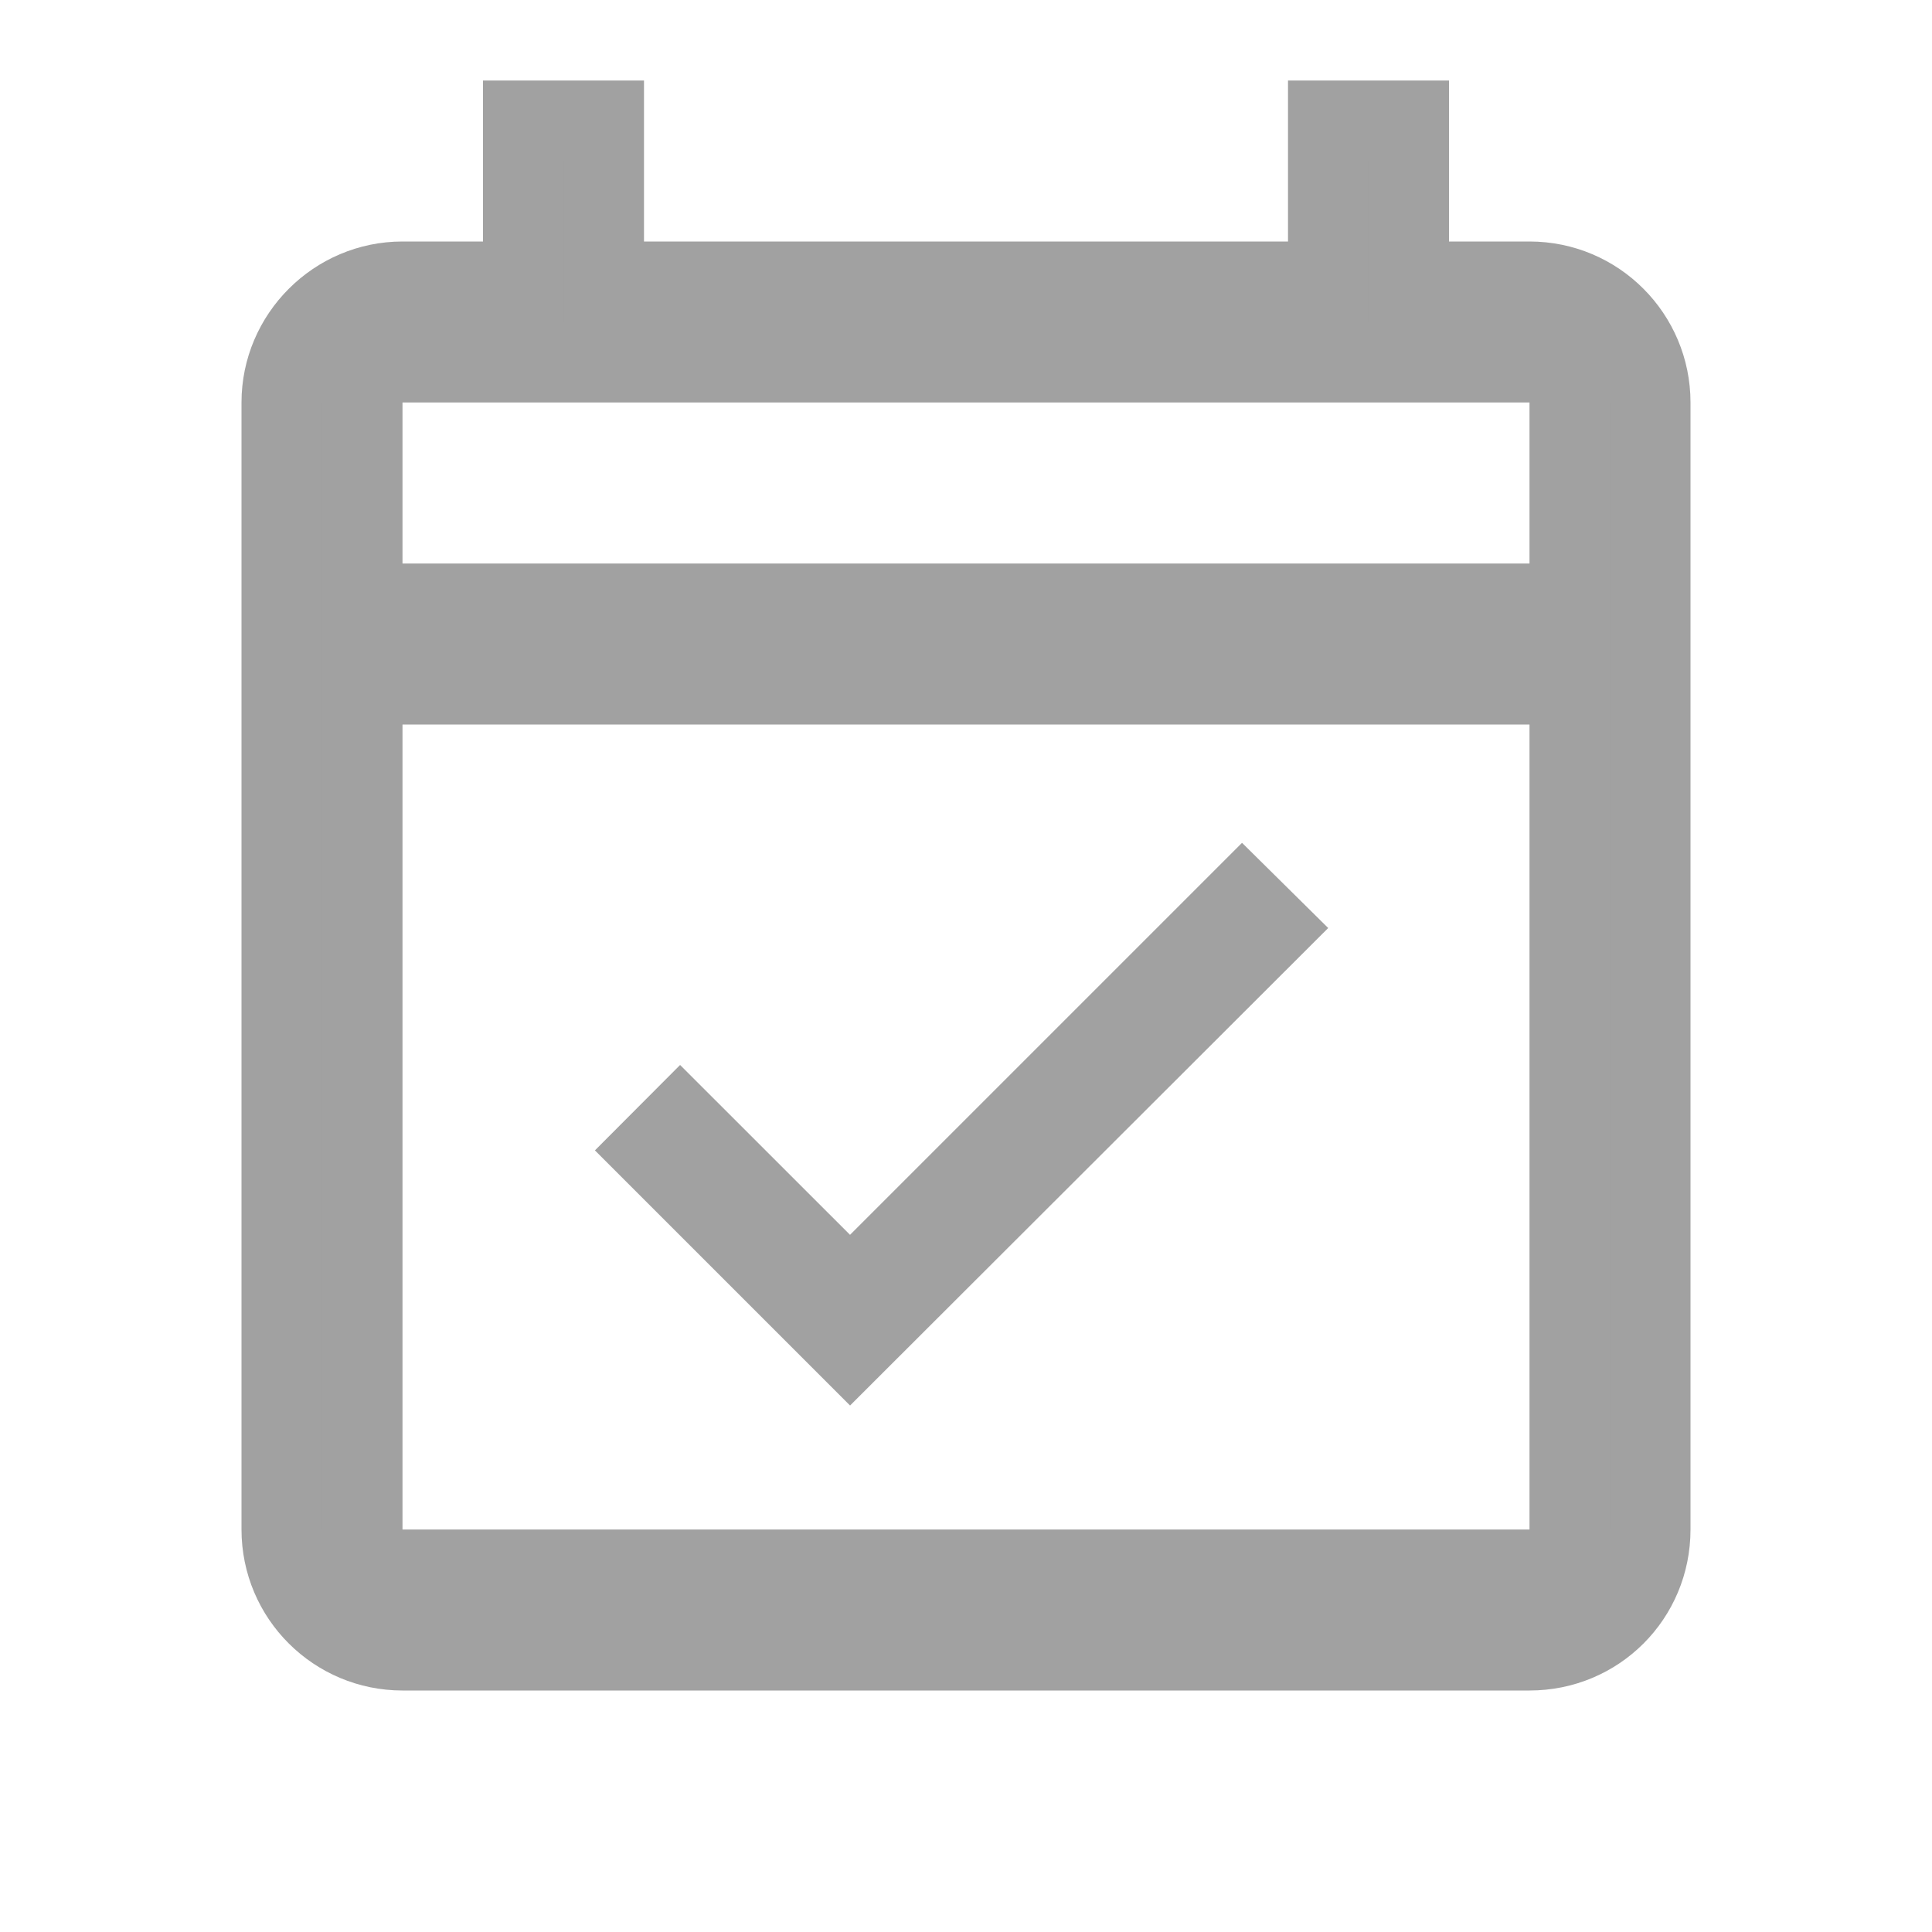
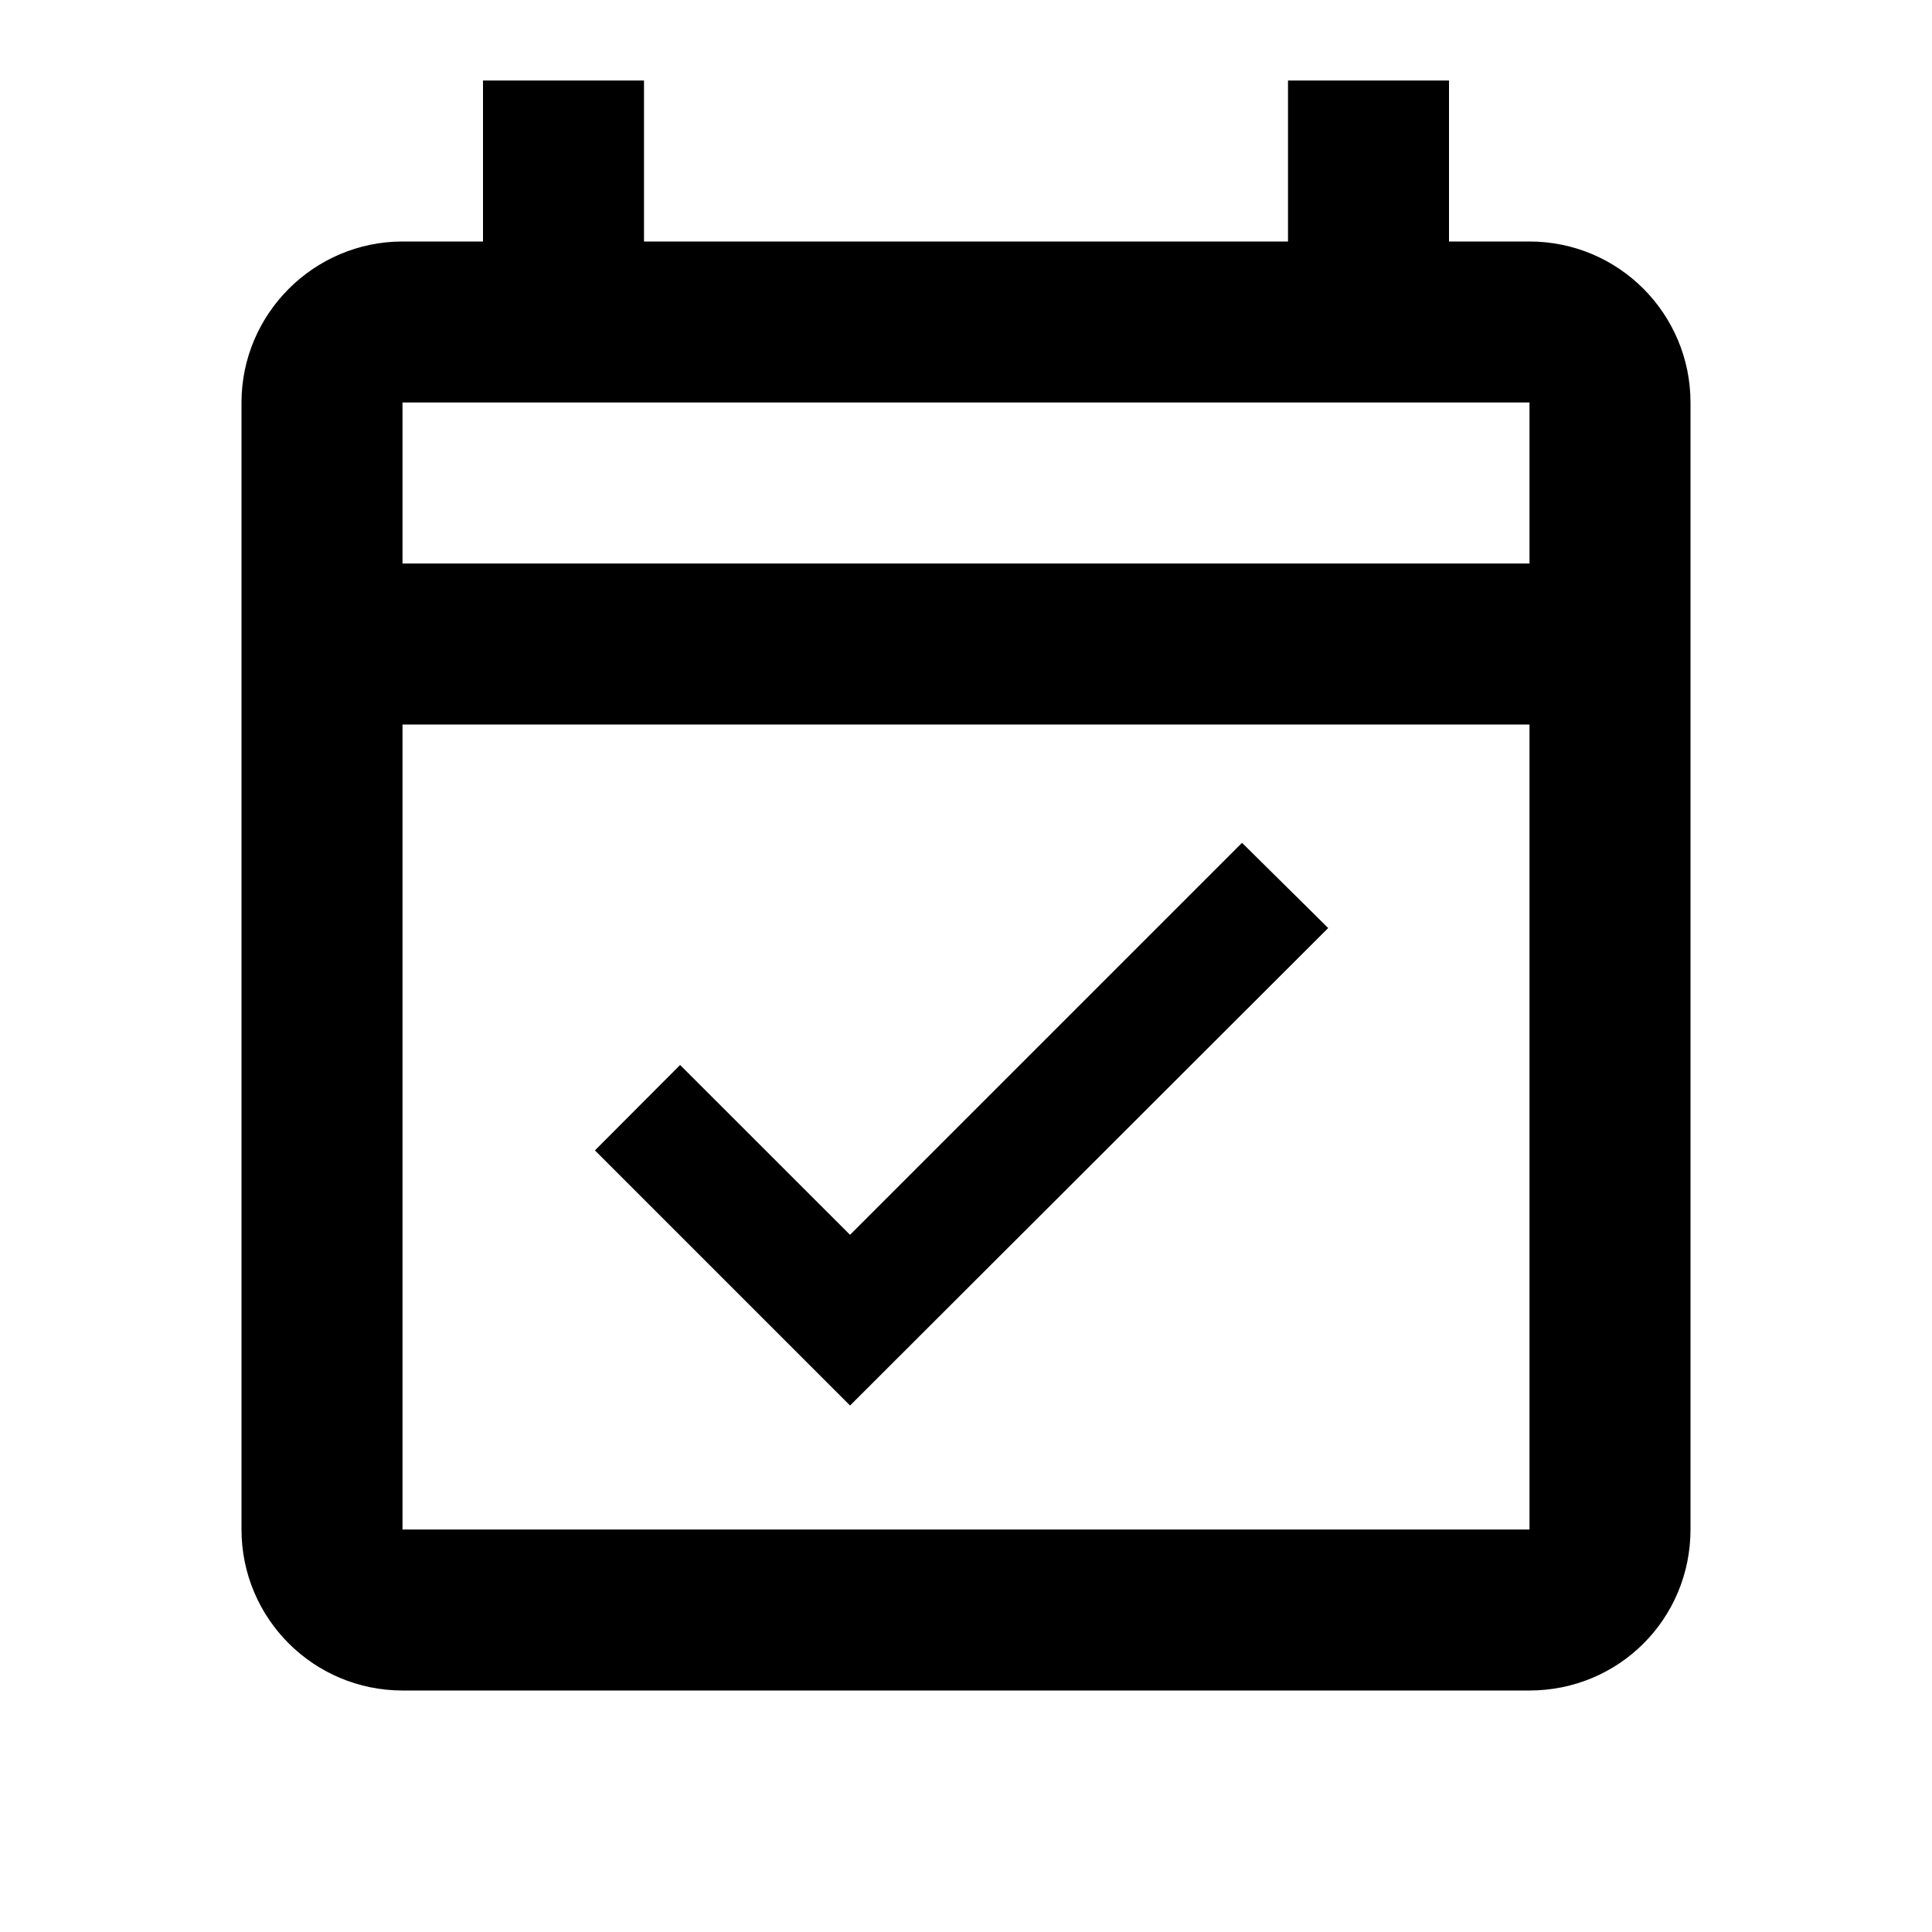
- <svg xmlns="http://www.w3.org/2000/svg" width="24" height="24" viewBox="0 0 24 24" fill="none">
-   <path d="M7.5 1.5V3.5H16.5V1.5H17.5V3.5H19C19.832 3.5 20.5 4.175 20.5 5V19C20.5 19.834 19.834 20.5 19 20.5H5C4.175 20.5 3.5 19.832 3.5 19V5C3.5 4.176 4.176 3.5 5 3.5H6.5V1.5H7.5ZM4.5 19.5H19.5V8.5H4.5V19.5ZM15.79 11.53L10.56 16.753L8.097 14.29L8.449 13.937L10.56 16.047L10.913 15.693L15.431 11.175L15.79 11.53ZM4.5 7.5H19.5V4.5H4.5V7.5Z" fill="#1B1B1B" stroke="#A1A1A1" />
+ <svg xmlns="http://www.w3.org/2000/svg" width="24" height="24" viewBox="0 0 24 24" fill="currentColor">
+   <path d="M7.5 1.5V3.5H16.5V1.5H17.5V3.5H19C19.832 3.5 20.5 4.175 20.5 5V19C20.5 19.834 19.834 20.5 19 20.5H5C4.175 20.5 3.5 19.832 3.5 19V5C3.5 4.176 4.176 3.5 5 3.5H6.5V1.5H7.5ZM4.5 19.5H19.5V8.5H4.5V19.5ZM15.79 11.53L10.56 16.753L8.097 14.29L8.449 13.937L10.56 16.047L10.913 15.693L15.431 11.175L15.79 11.53ZM4.5 7.5H19.5V4.5H4.5V7.5Z" fill="#1B1B1B" stroke="currentColor" />
</svg>
